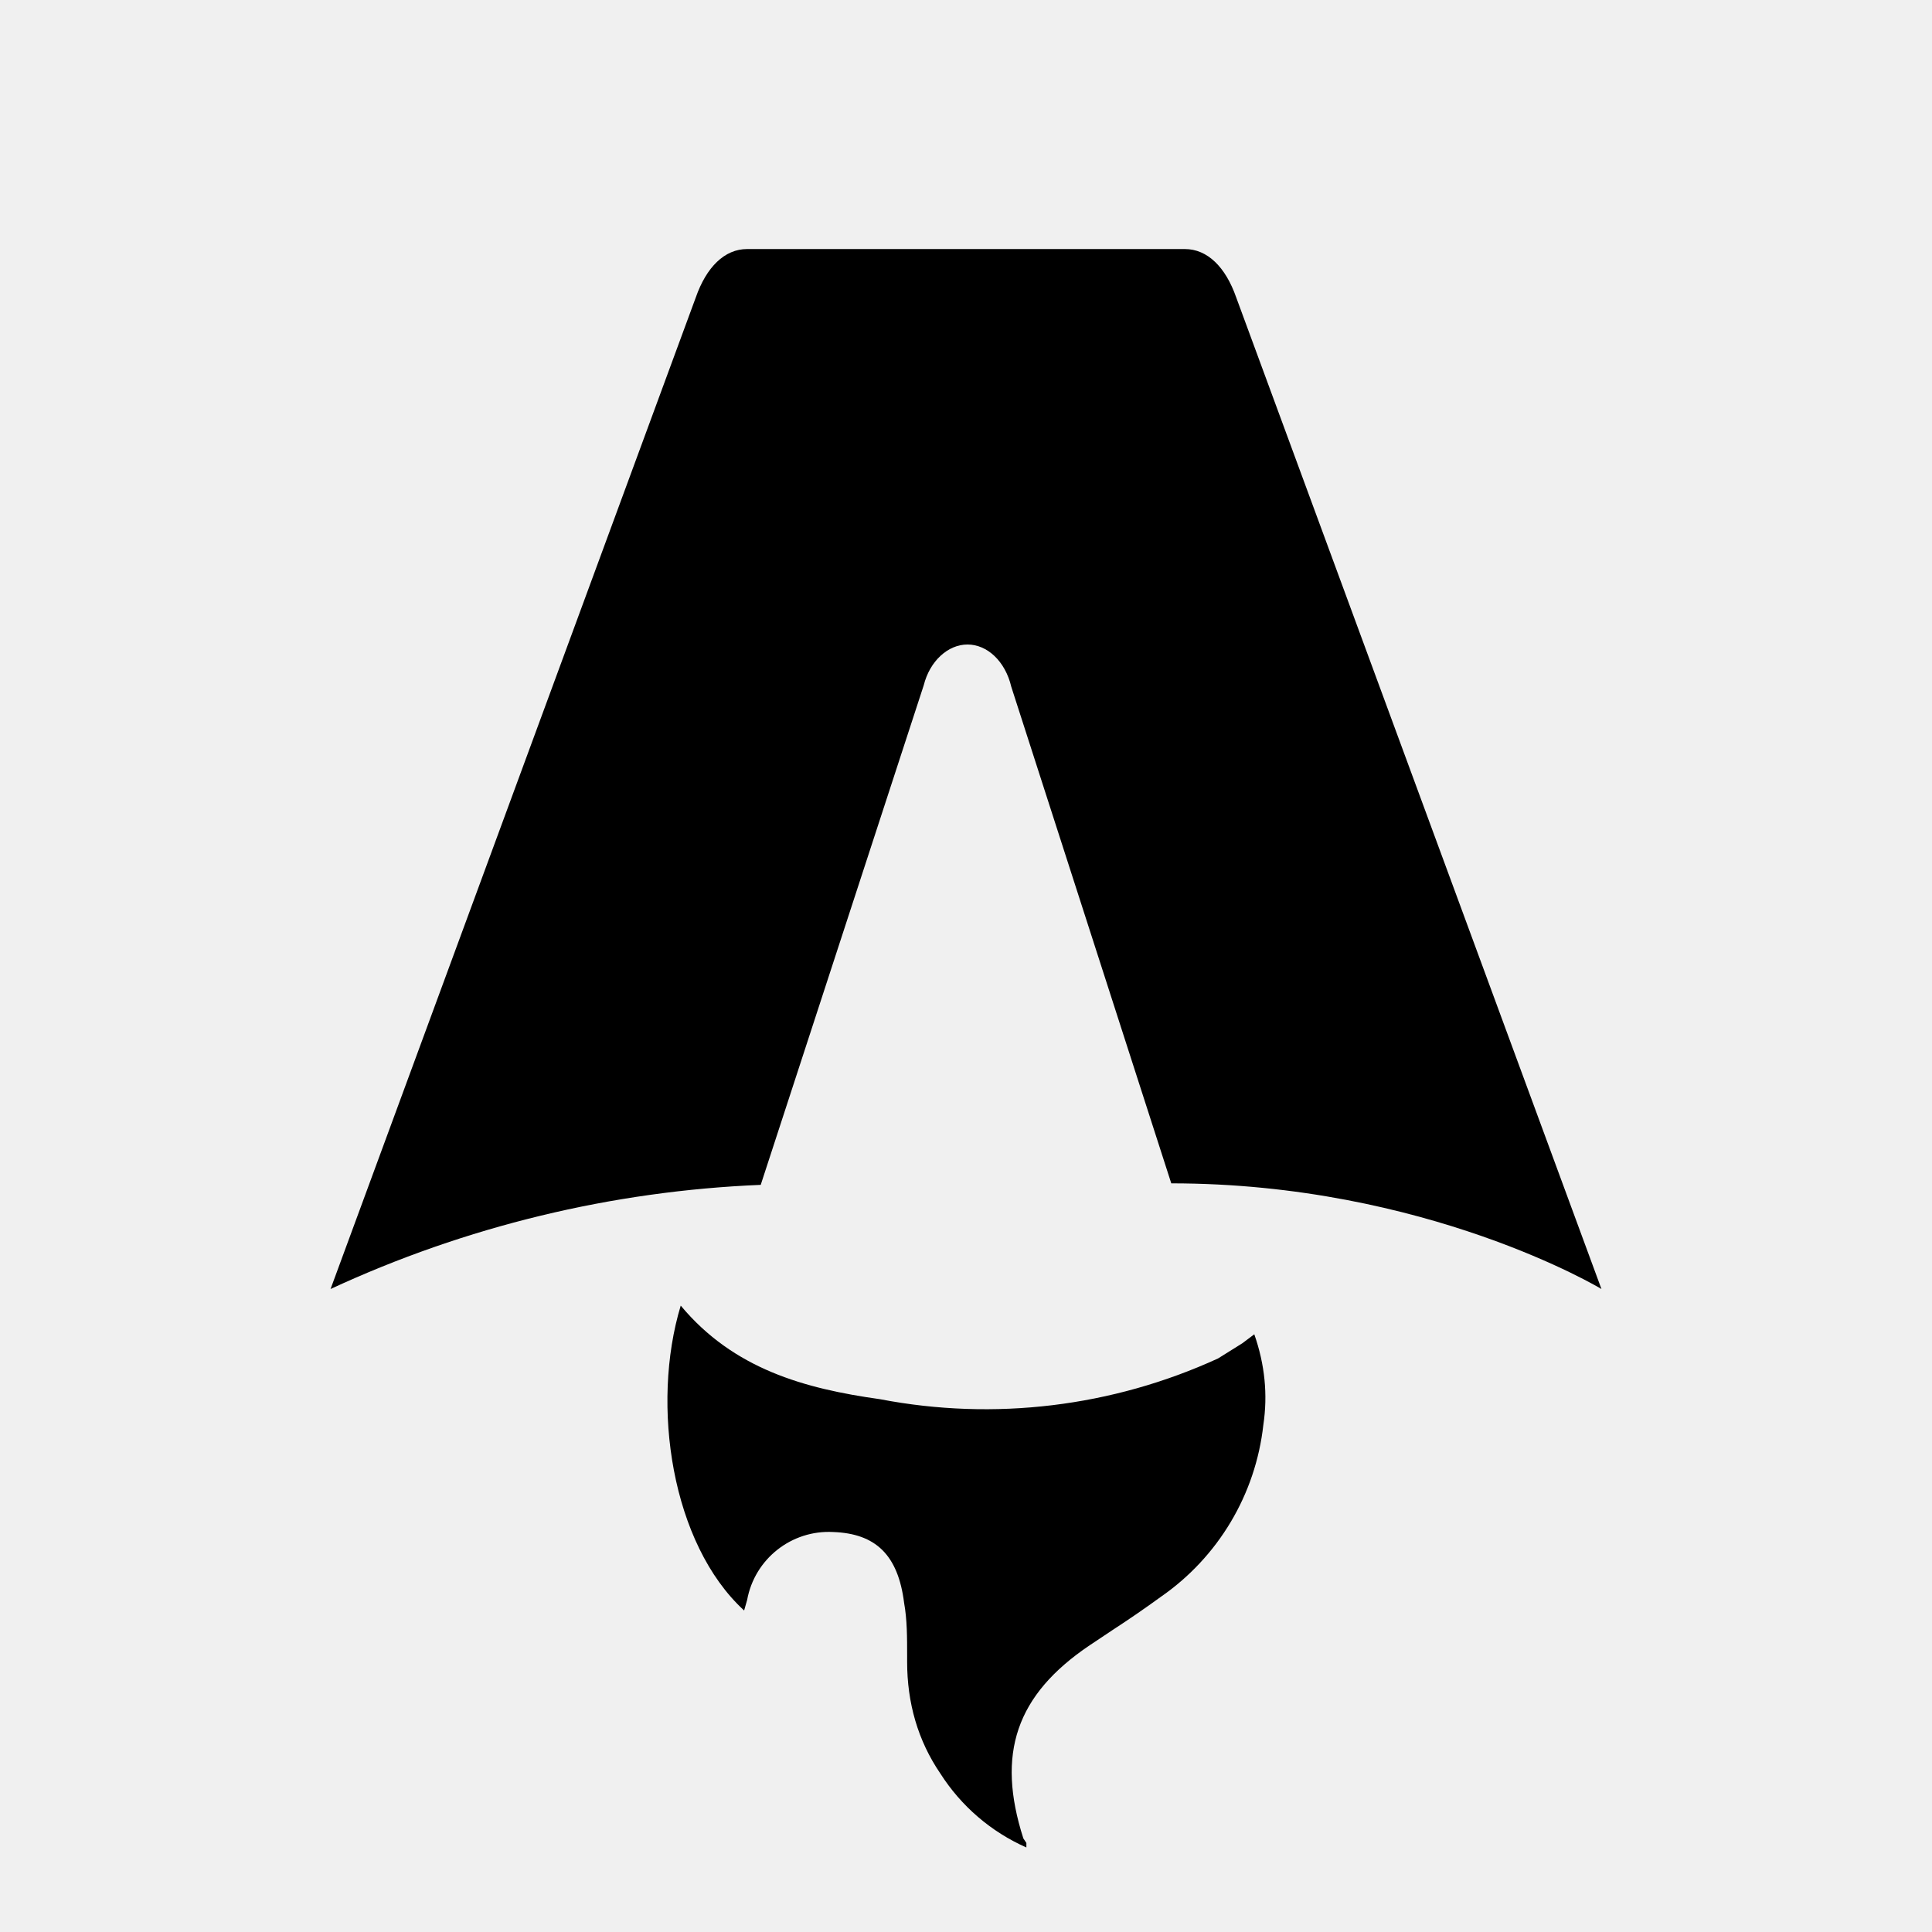
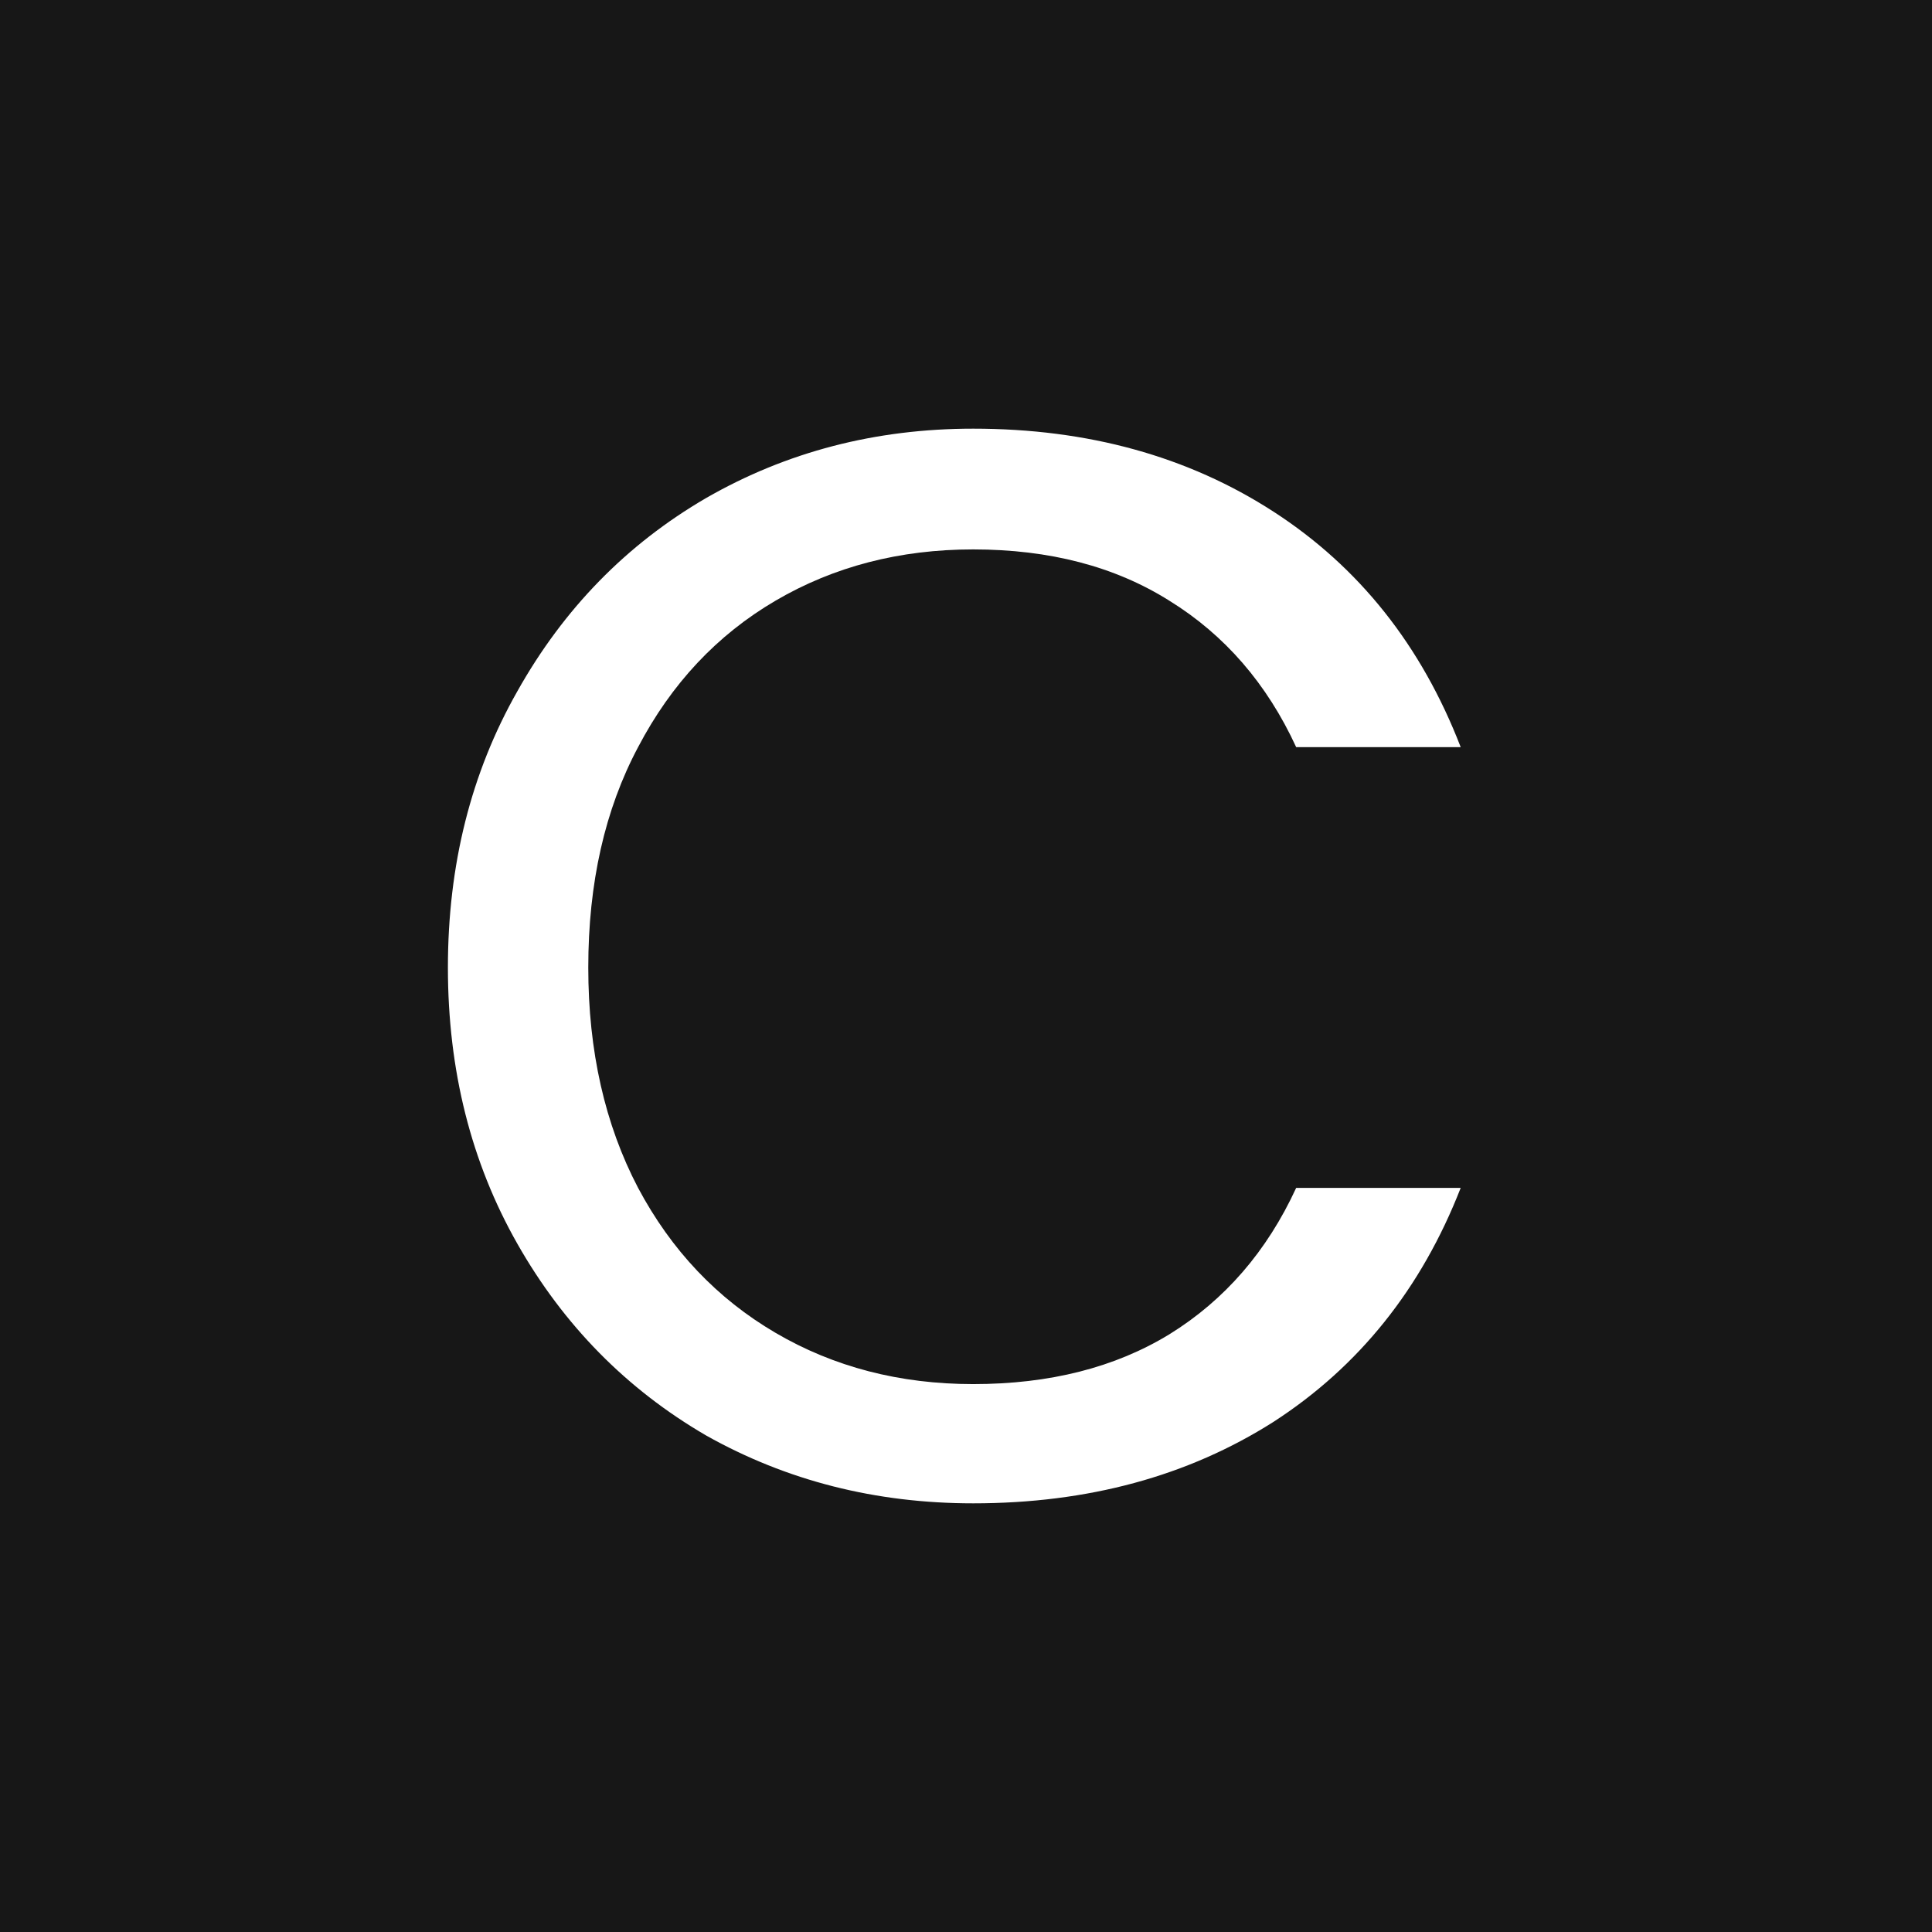
- <svg xmlns="http://www.w3.org/2000/svg" fill="none" viewBox="0 0 128 128">
-   <path d="M50.4 78.5a75.1 75.1 0 0 0-28.5 6.9l24.2-65.7c.7-2 1.9-3.2 3.4-3.2h29c1.5 0 2.7 1.2 3.4 3.2l24.2 65.7s-11.6-7-28.5-7L67 45.5c-.4-1.7-1.6-2.8-2.9-2.8-1.3 0-2.5 1.1-2.9 2.7L50.4 78.5Zm-1.1 28.2Zm-4.2-20.2c-2 6.6-.6 15.8 4.2 20.2a17.5 17.5 0 0 1 .2-.7 5.5 5.5 0 0 1 5.7-4.5c2.8.1 4.3 1.5 4.7 4.7.2 1.1.2 2.3.2 3.5v.4c0 2.7.7 5.2 2.2 7.4a13 13 0 0 0 5.7 4.9v-.3l-.2-.3c-1.8-5.6-.5-9.5 4.4-12.8l1.5-1a73 73 0 0 0 3.2-2.2 16 16 0 0 0 6.8-11.4c.3-2 .1-4-.6-6l-.8.6-1.6 1a37 37 0 0 1-22.4 2.7c-5-.7-9.7-2-13.2-6.2Z" />
-   <style>
-         path { fill: #000; }
-         @media (prefers-color-scheme: dark) {
-             path { fill: #FFF; }
-         }
-     </style>
+ <svg xmlns="http://www.w3.org/2000/svg" width="1024" height="1024" viewBox="0 0 1024 1024" fill="none">
+   <rect width="1024" height="1024" fill="#171717" />
+   <path d="M237.4 512.8C237.4 458.4 249.667 409.6 274.2 366.4C298.733 322.667 332.067 288.533 374.2 264C416.867 239.467 464.067 227.2 515.8 227.2C576.6 227.2 629.667 241.867 675 271.2C720.333 300.533 753.4 342.133 774.2 396H687C671.533 362.4 649.133 336.533 619.8 318.4C591 300.267 556.333 291.2 515.8 291.2C476.867 291.2 441.933 300.267 411 318.4C380.067 336.533 355.8 362.4 338.2 396C320.6 429.067 311.8 468 311.8 512.8C311.8 557.067 320.6 596 338.2 629.6C355.8 662.667 380.067 688.267 411 706.4C441.933 724.533 476.867 733.6 515.8 733.6C556.333 733.6 591 724.8 619.8 707.2C649.133 689.067 671.533 663.2 687 629.6H774.2C753.4 682.933 720.333 724.267 675 753.6C629.667 782.4 576.6 796.8 515.8 796.8C464.067 796.8 416.867 784.8 374.2 760.8C332.067 736.267 298.733 702.4 274.2 659.2C249.667 616 237.4 567.2 237.4 512.8Z" fill="white" />
</svg>
